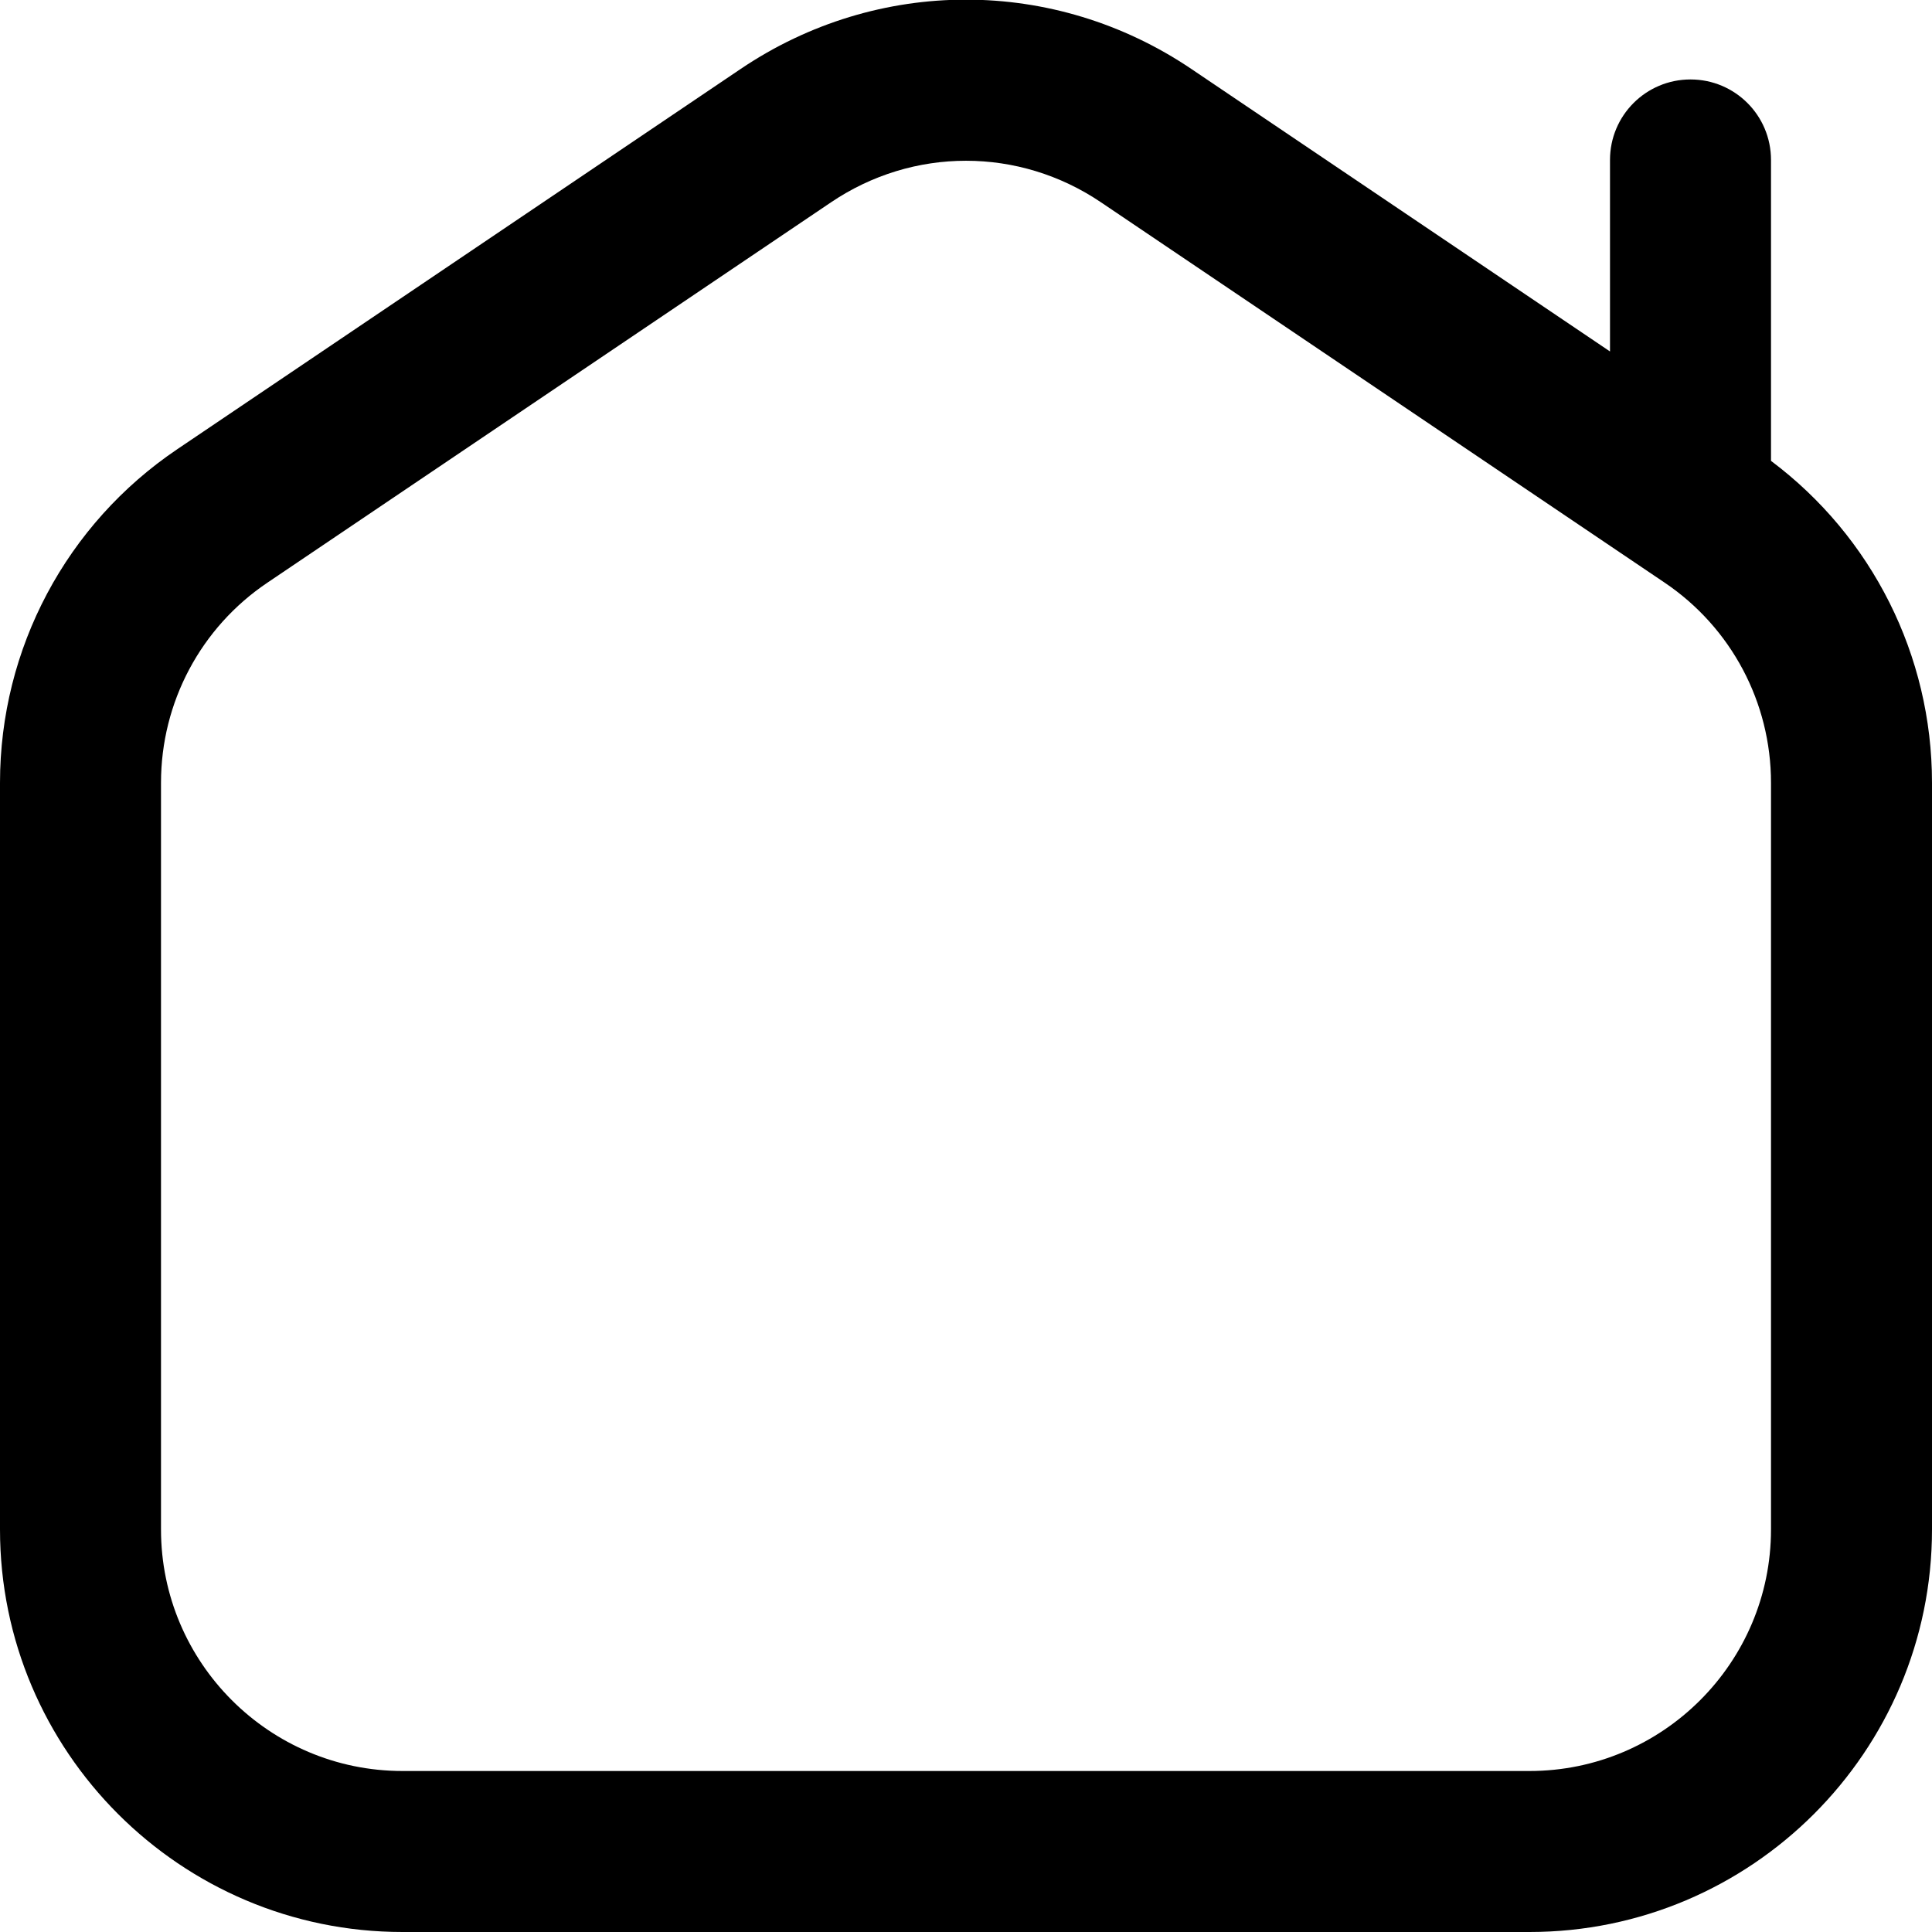
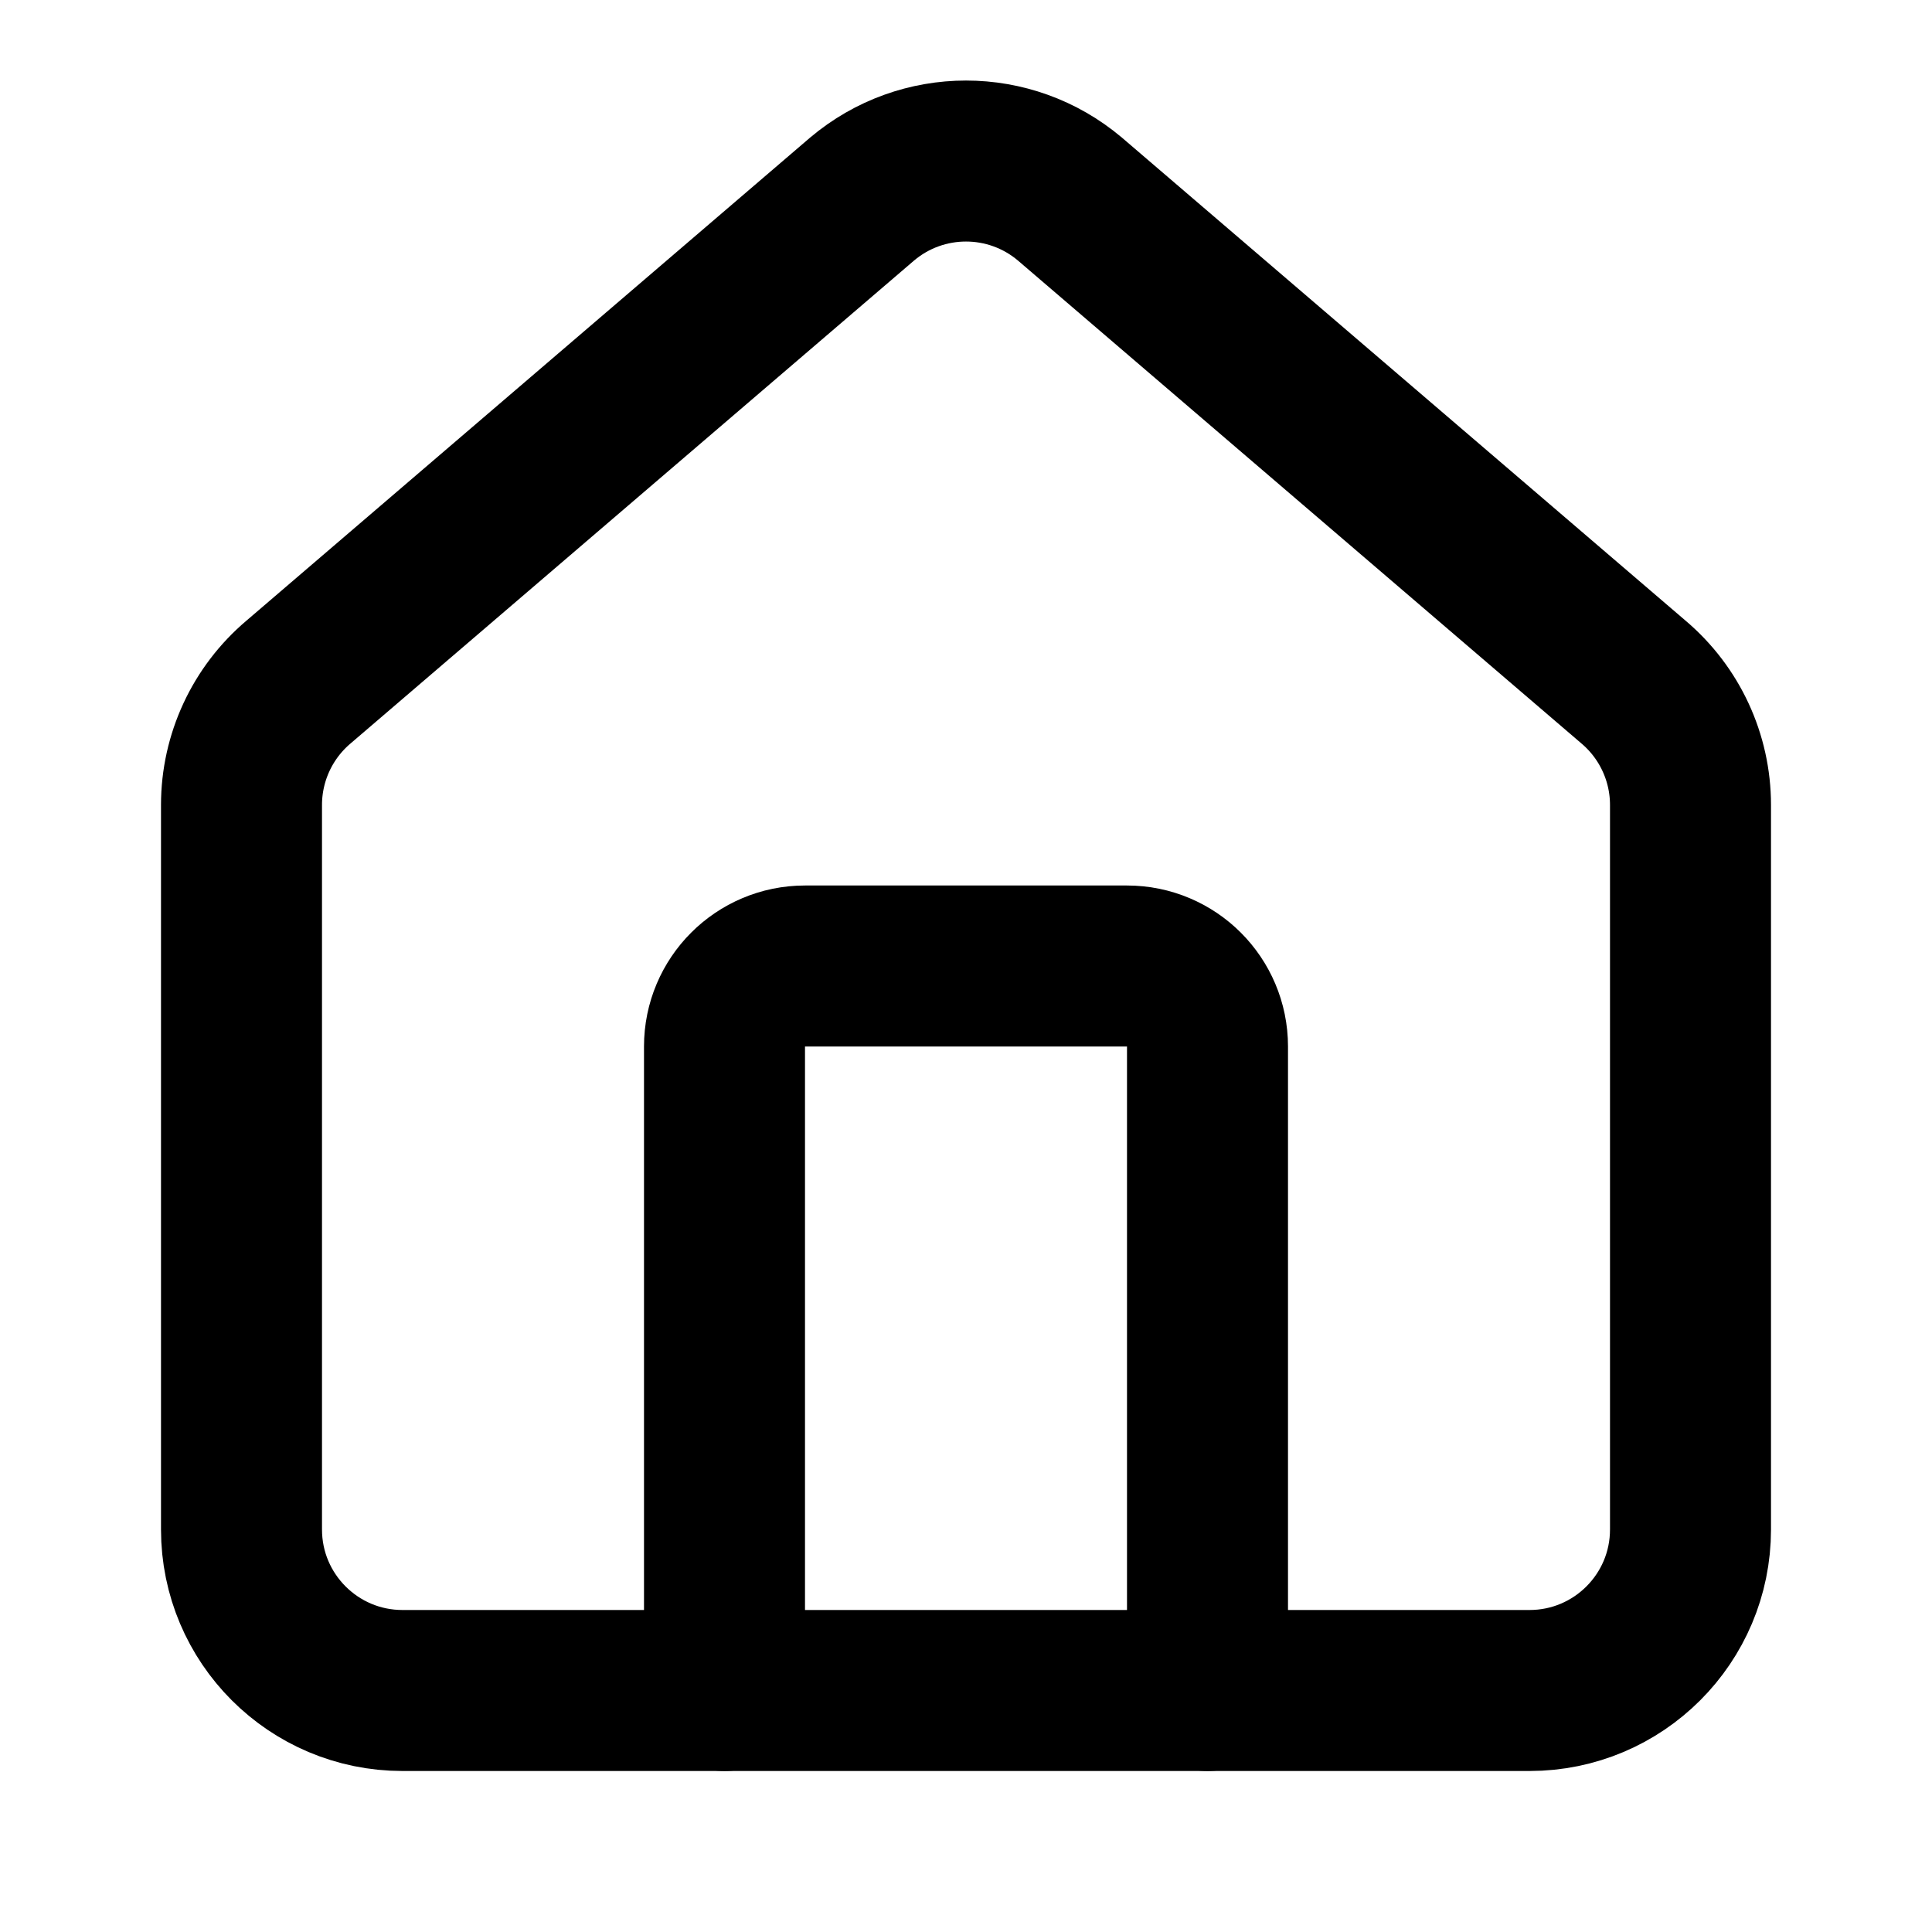
- <svg xmlns="http://www.w3.org/2000/svg" id="Layer_1" data-name="Layer 1" viewBox="0 0 24 24" width="512" height="512">
-   <path d="M22,5.724V1.987c0-.553-.447-1-1-1s-1,.447-1,1v2.379L14.797,.855c-1.699-1.146-3.895-1.146-5.594,0L2.204,5.579c-1.38,.93-2.204,2.479-2.204,4.145v9.276c0,2.757,2.243,5,5,5h14c2.757,0,5-2.243,5-5V9.724c0-1.581-.744-3.058-2-3.999Zm0,13.276c0,1.654-1.346,3-3,3H5c-1.654,0-3-1.346-3-3V9.724c0-.999,.494-1.929,1.322-2.486L10.322,2.514c.51-.345,1.094-.517,1.678-.517s1.168,.172,1.678,.517l7.001,4.724c.827,.558,1.321,1.487,1.321,2.486v9.276Z" />
+ <svg xmlns="http://www.w3.org/2000/svg" width="24" height="24" viewBox="0 0 24 24" fill="none" stroke="currentColor" stroke-width="2" stroke-linecap="round" stroke-linejoin="round" class="lucide lucide-house">
+   <path d="M15 21v-8a1 1 0 0 0-1-1h-4a1 1 0 0 0-1 1v8" />
+   <path d="M3 10a2 2 0 0 1 .709-1.528l7-5.999a2 2 0 0 1 2.582 0l7 5.999A2 2 0 0 1 21 10v9a2 2 0 0 1-2 2H5a2 2 0 0 1-2-2z" />
</svg>
